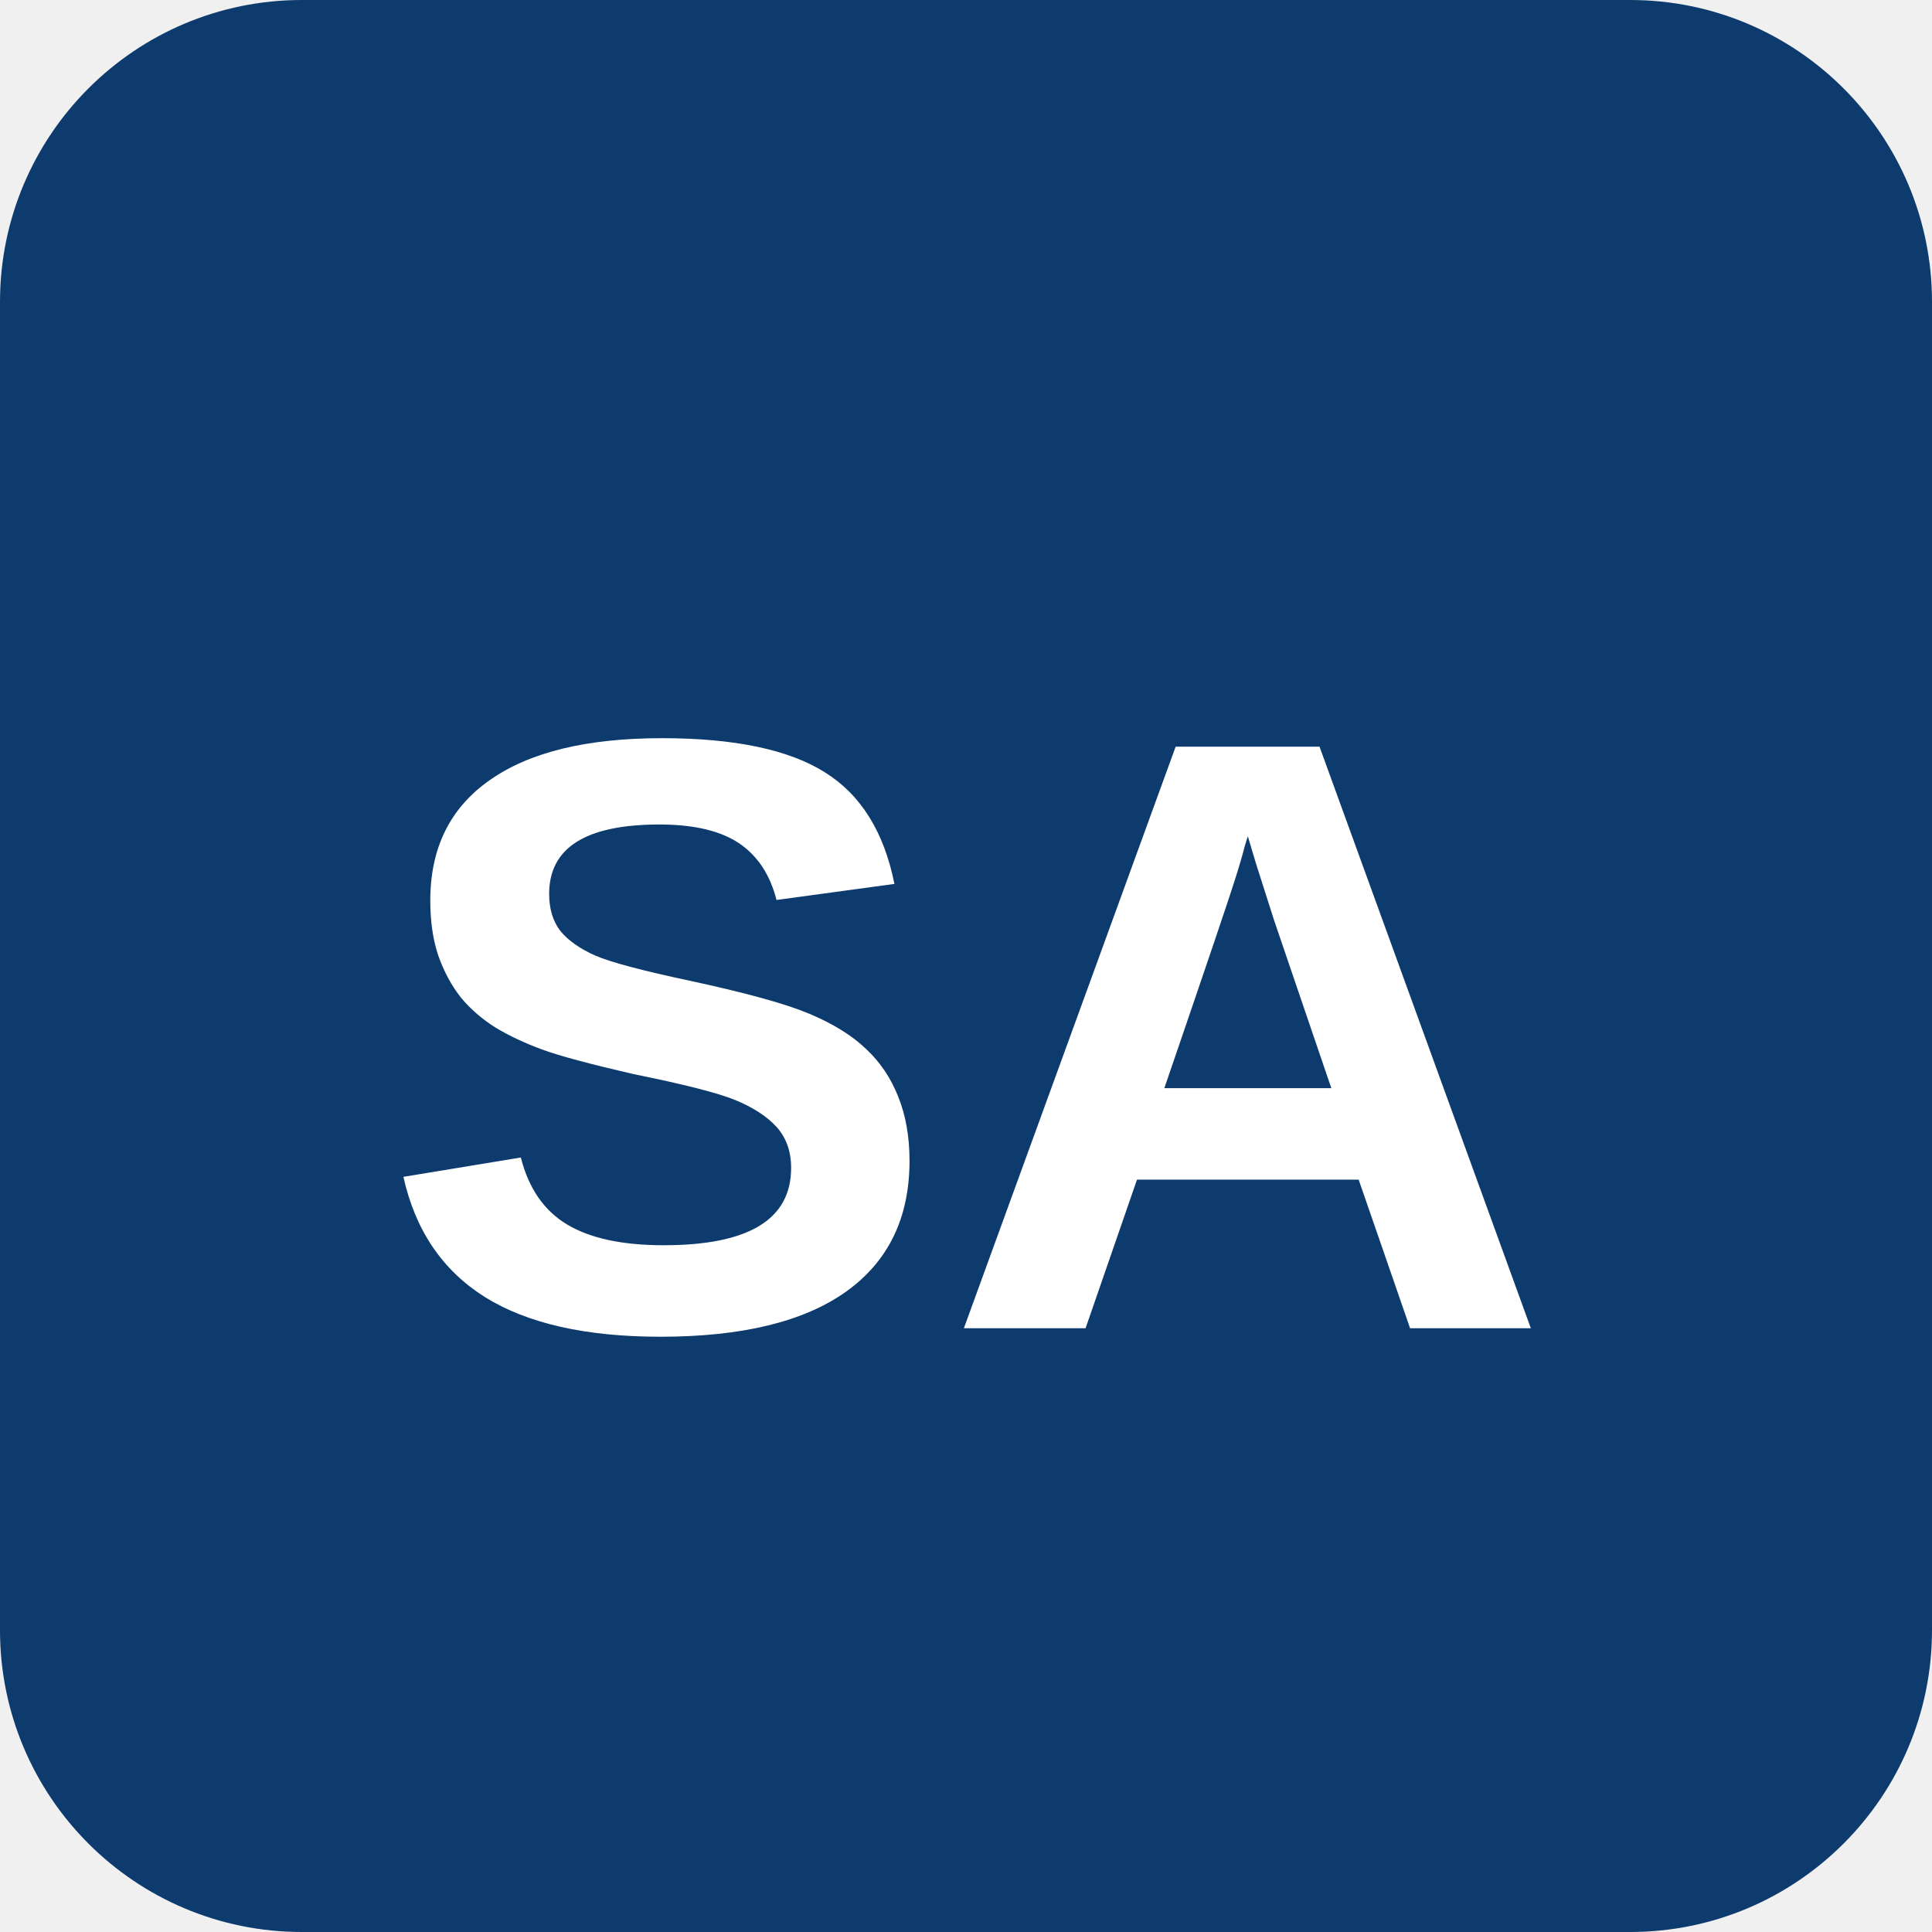
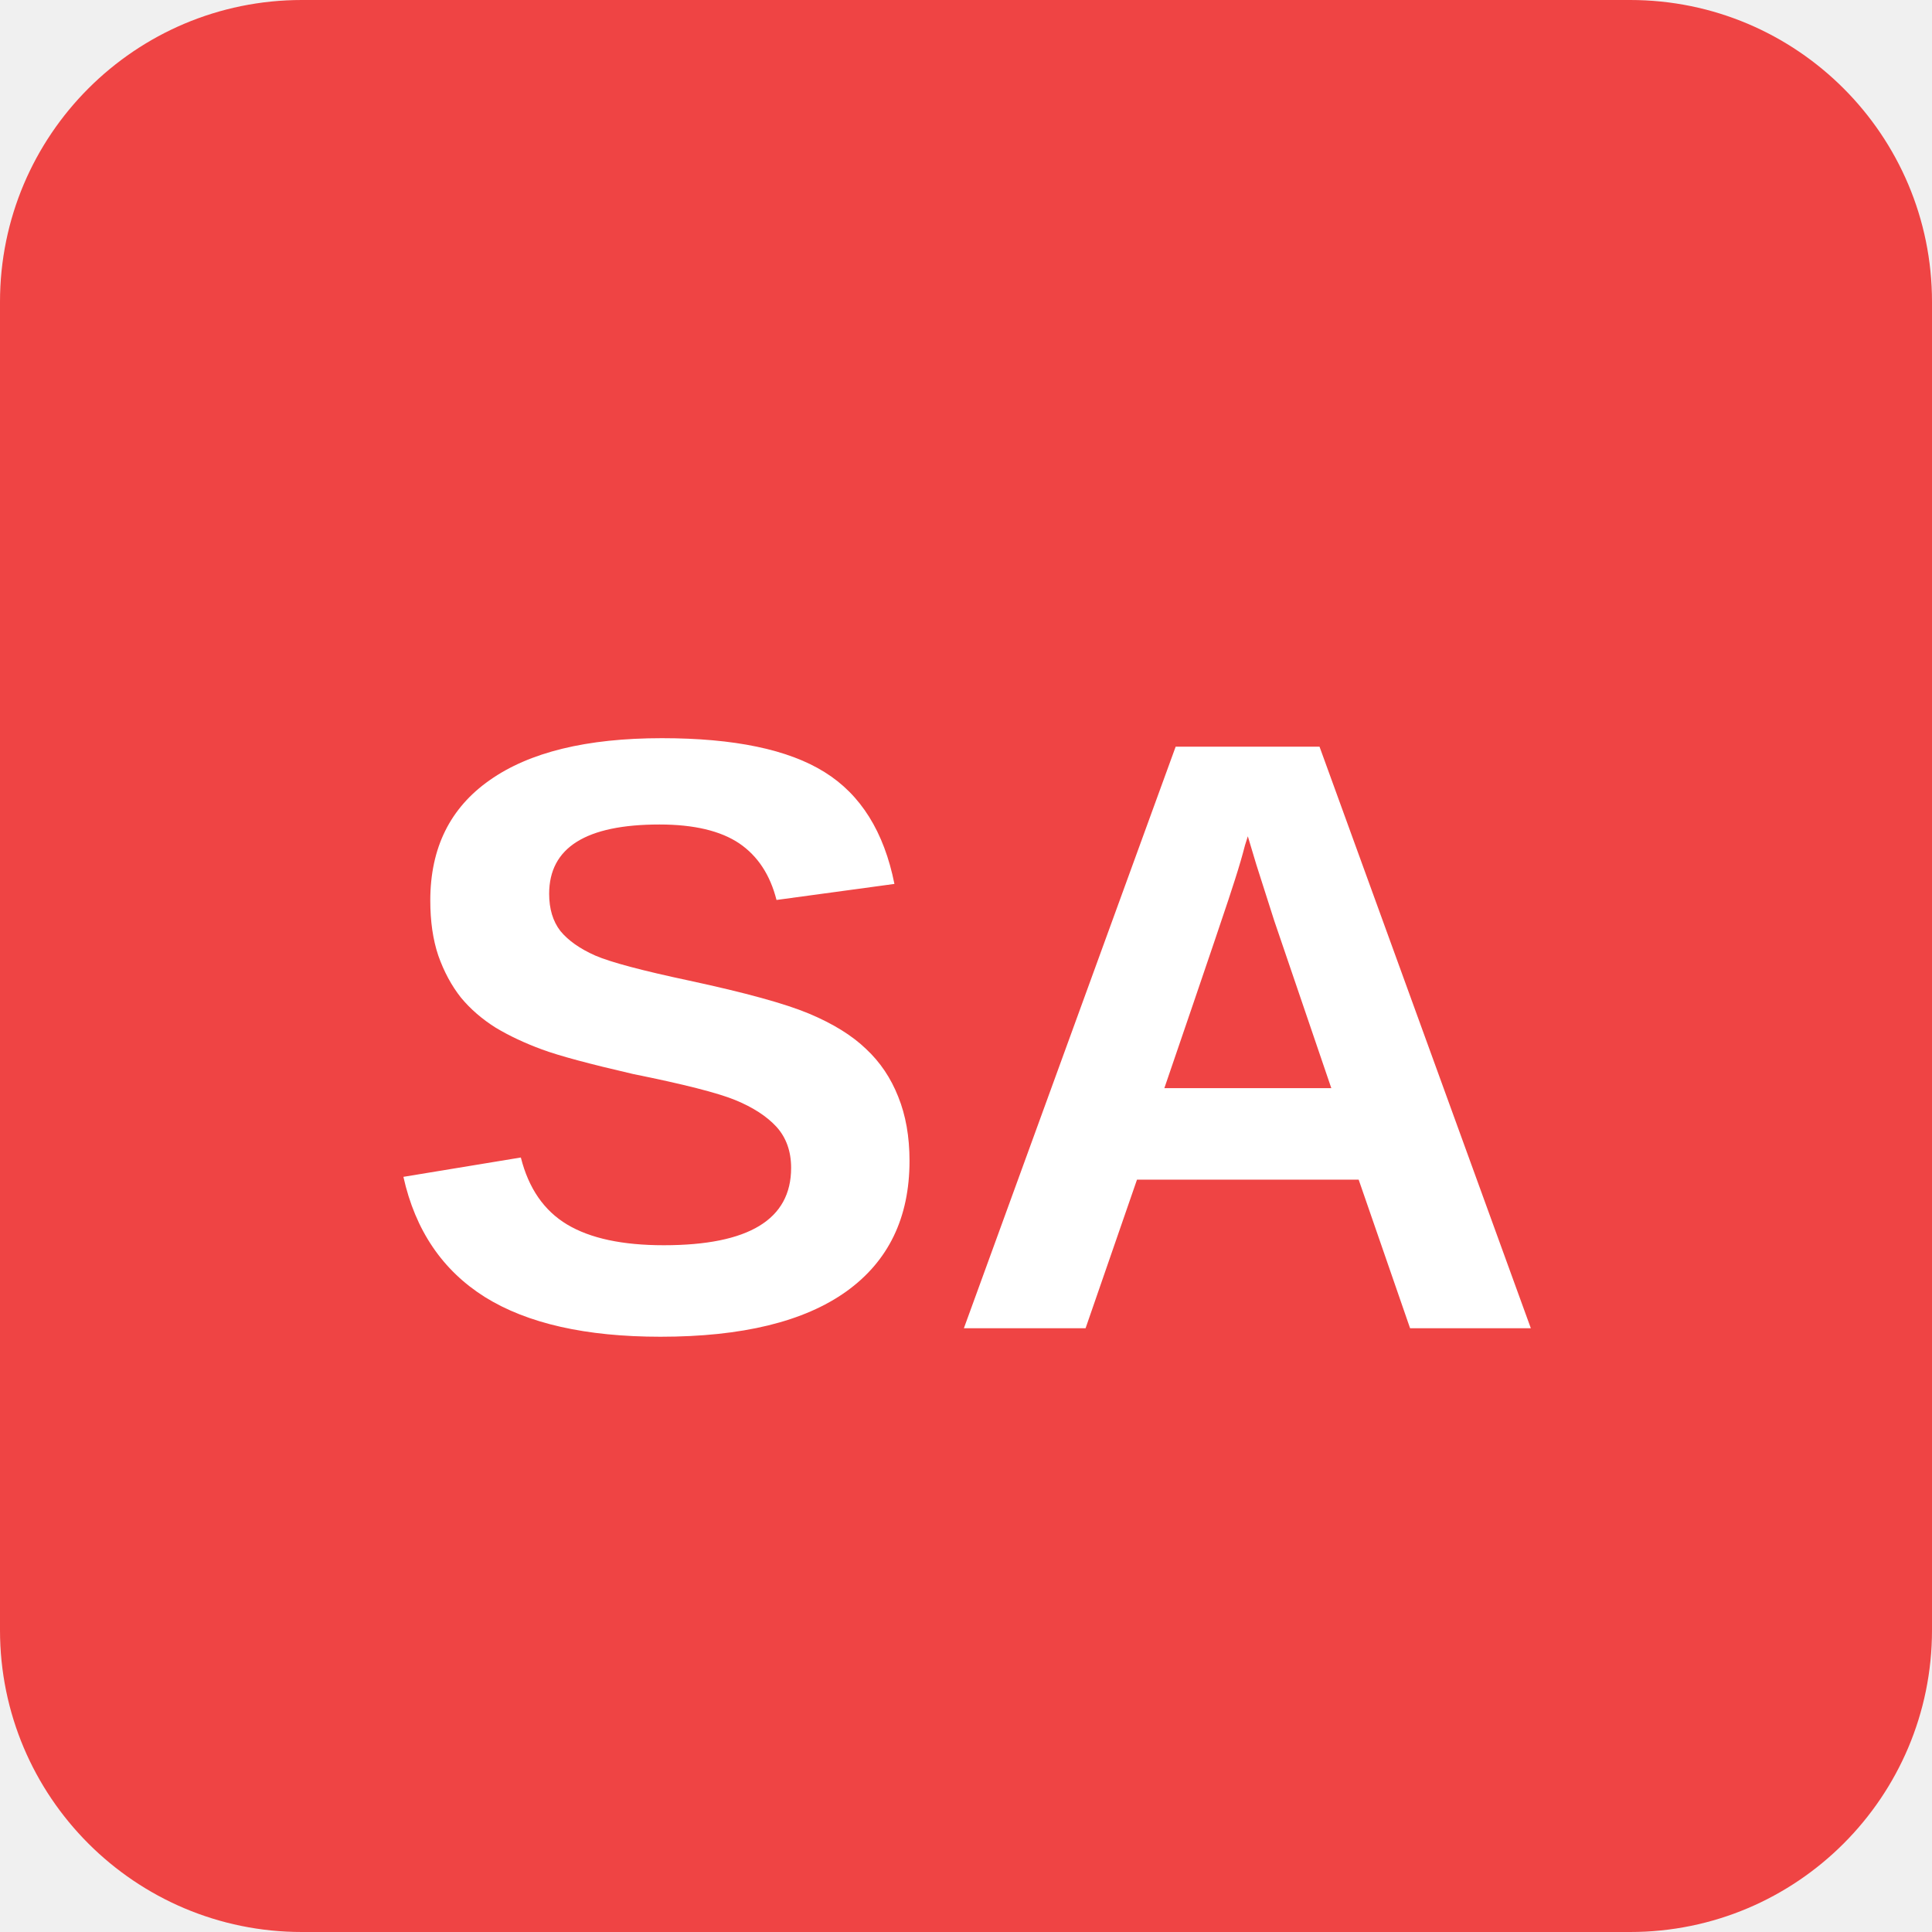
<svg xmlns="http://www.w3.org/2000/svg" viewBox="0 0 64 64">
-   <rect width="64" height="64" rx="10" fill="#0d3b6e" />
+   <rect width="64" height="64" rx="10" fill="#EF4444" />
  <text x="32" y="44" font-family="Arial,sans-serif" font-size="28" font-weight="700" fill="#FFFFFF" text-anchor="middle">SA</text>
</svg>
